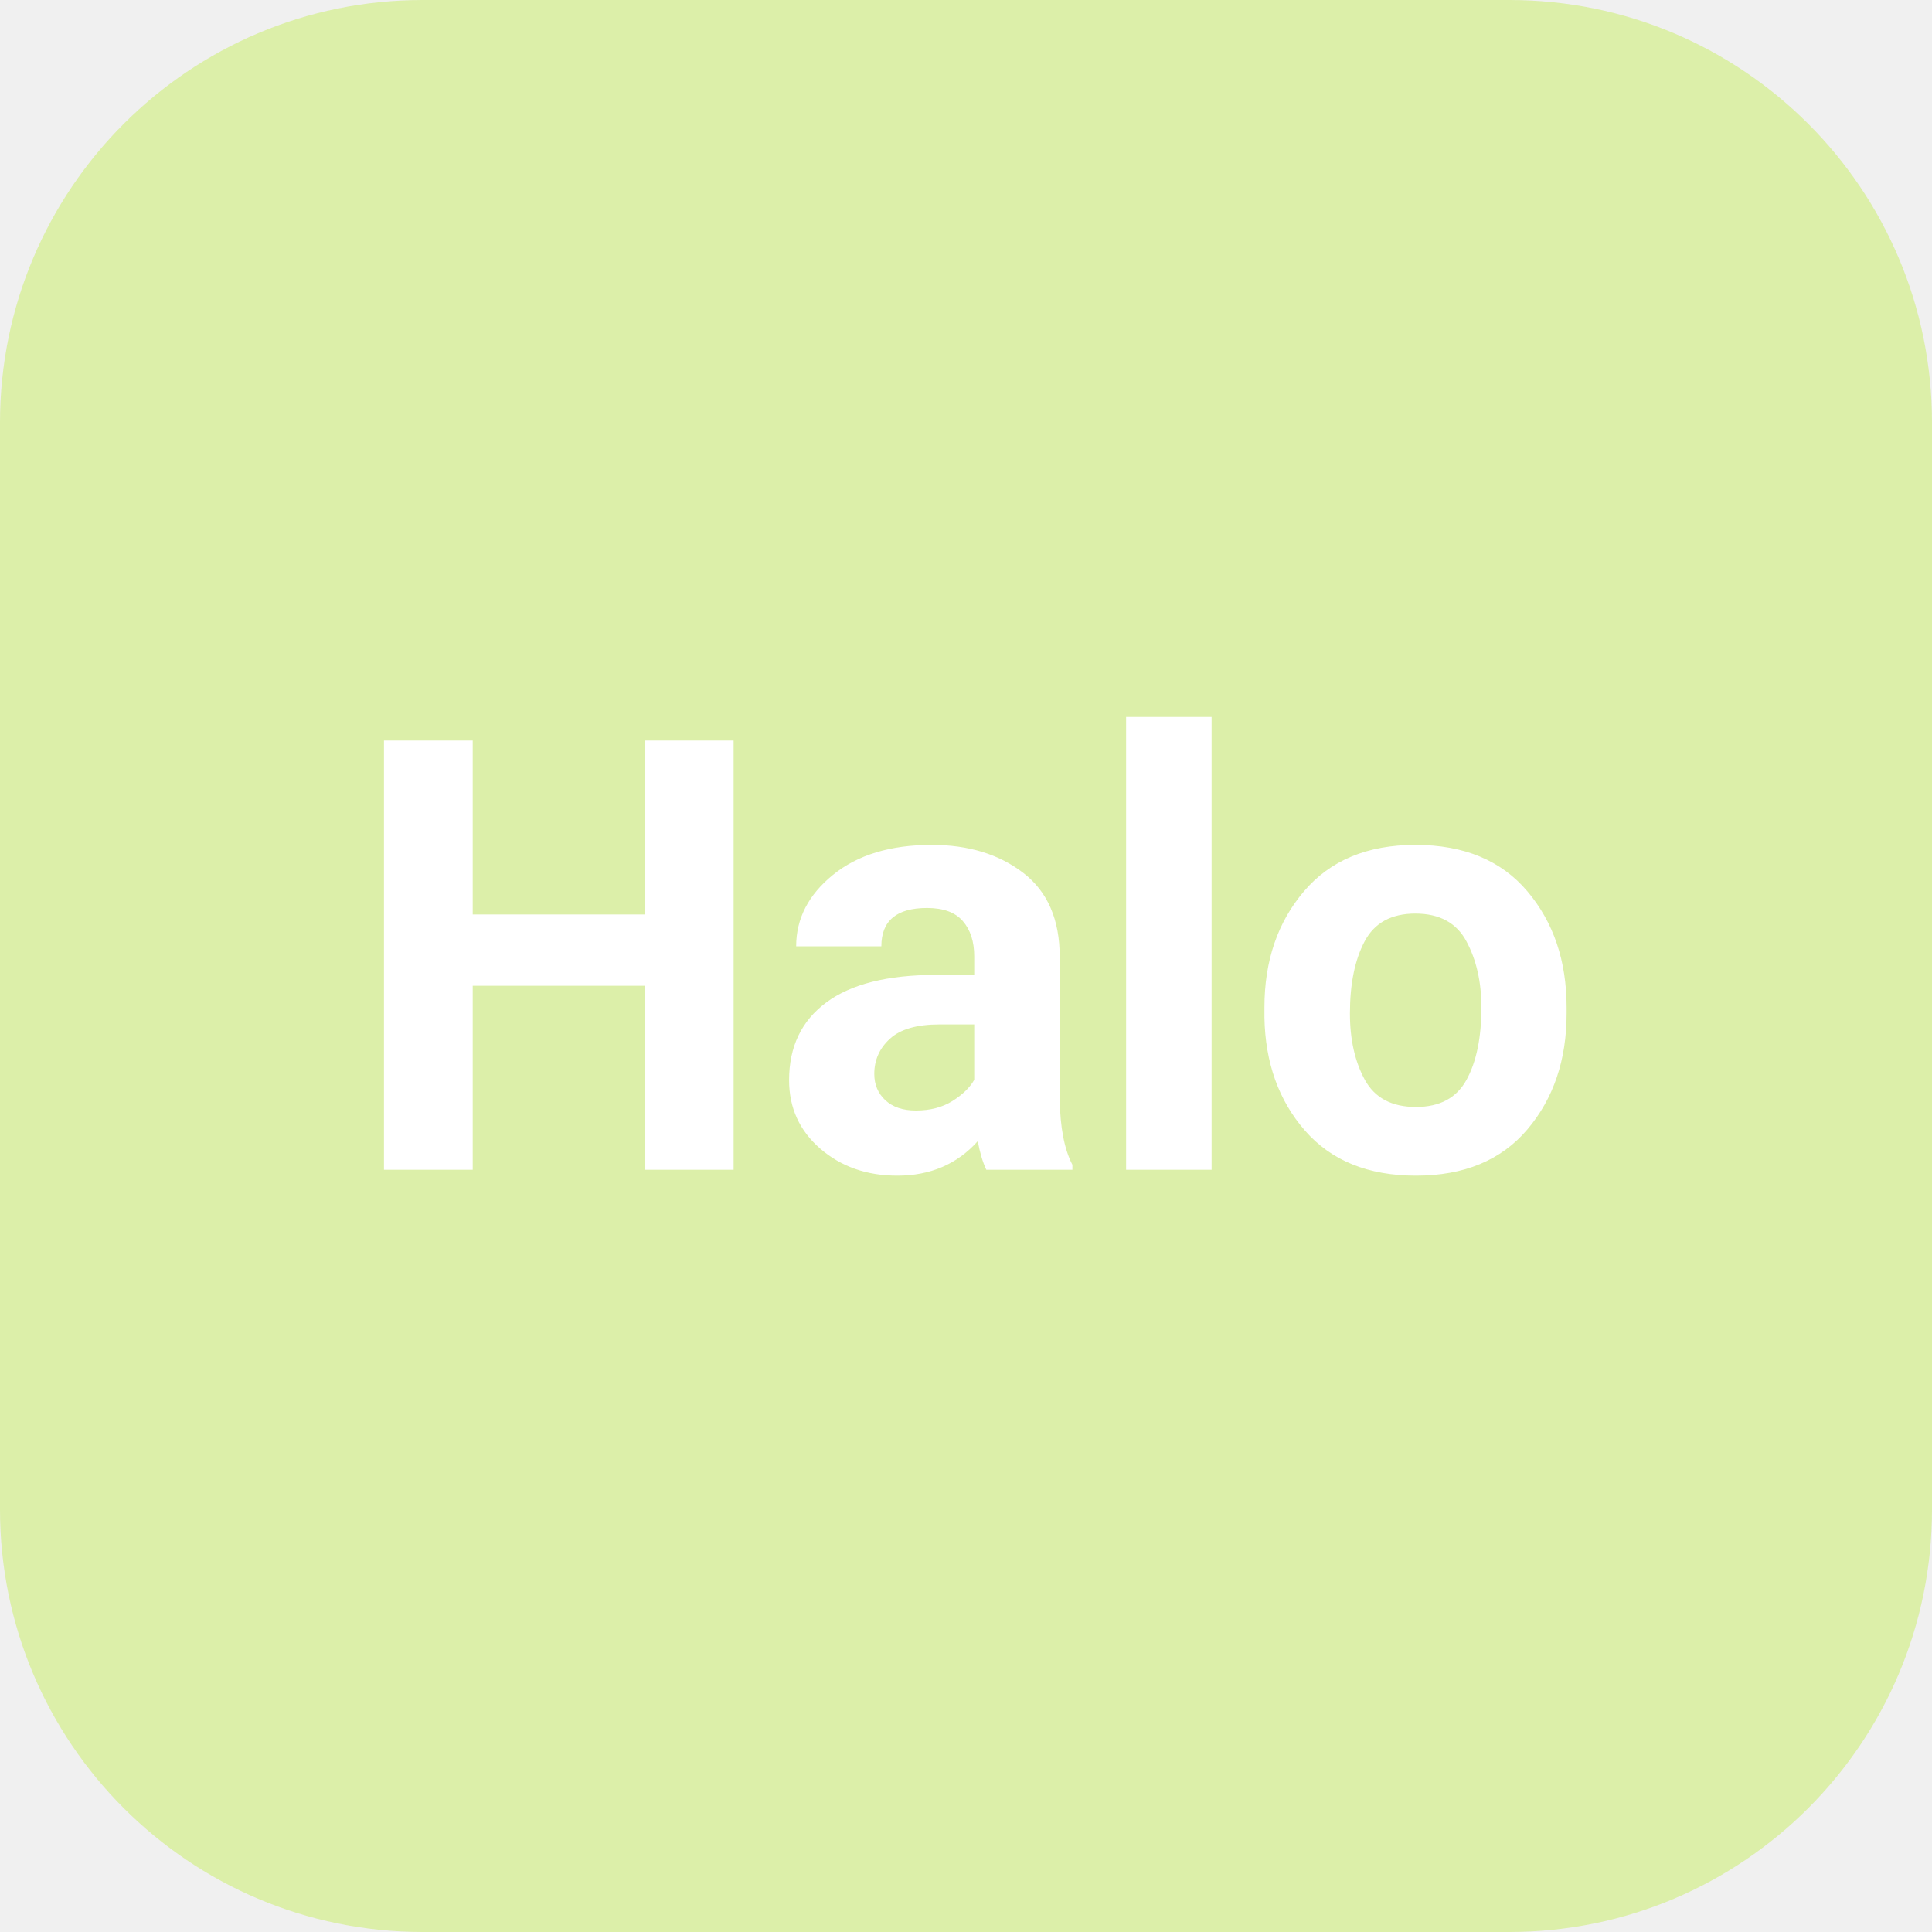
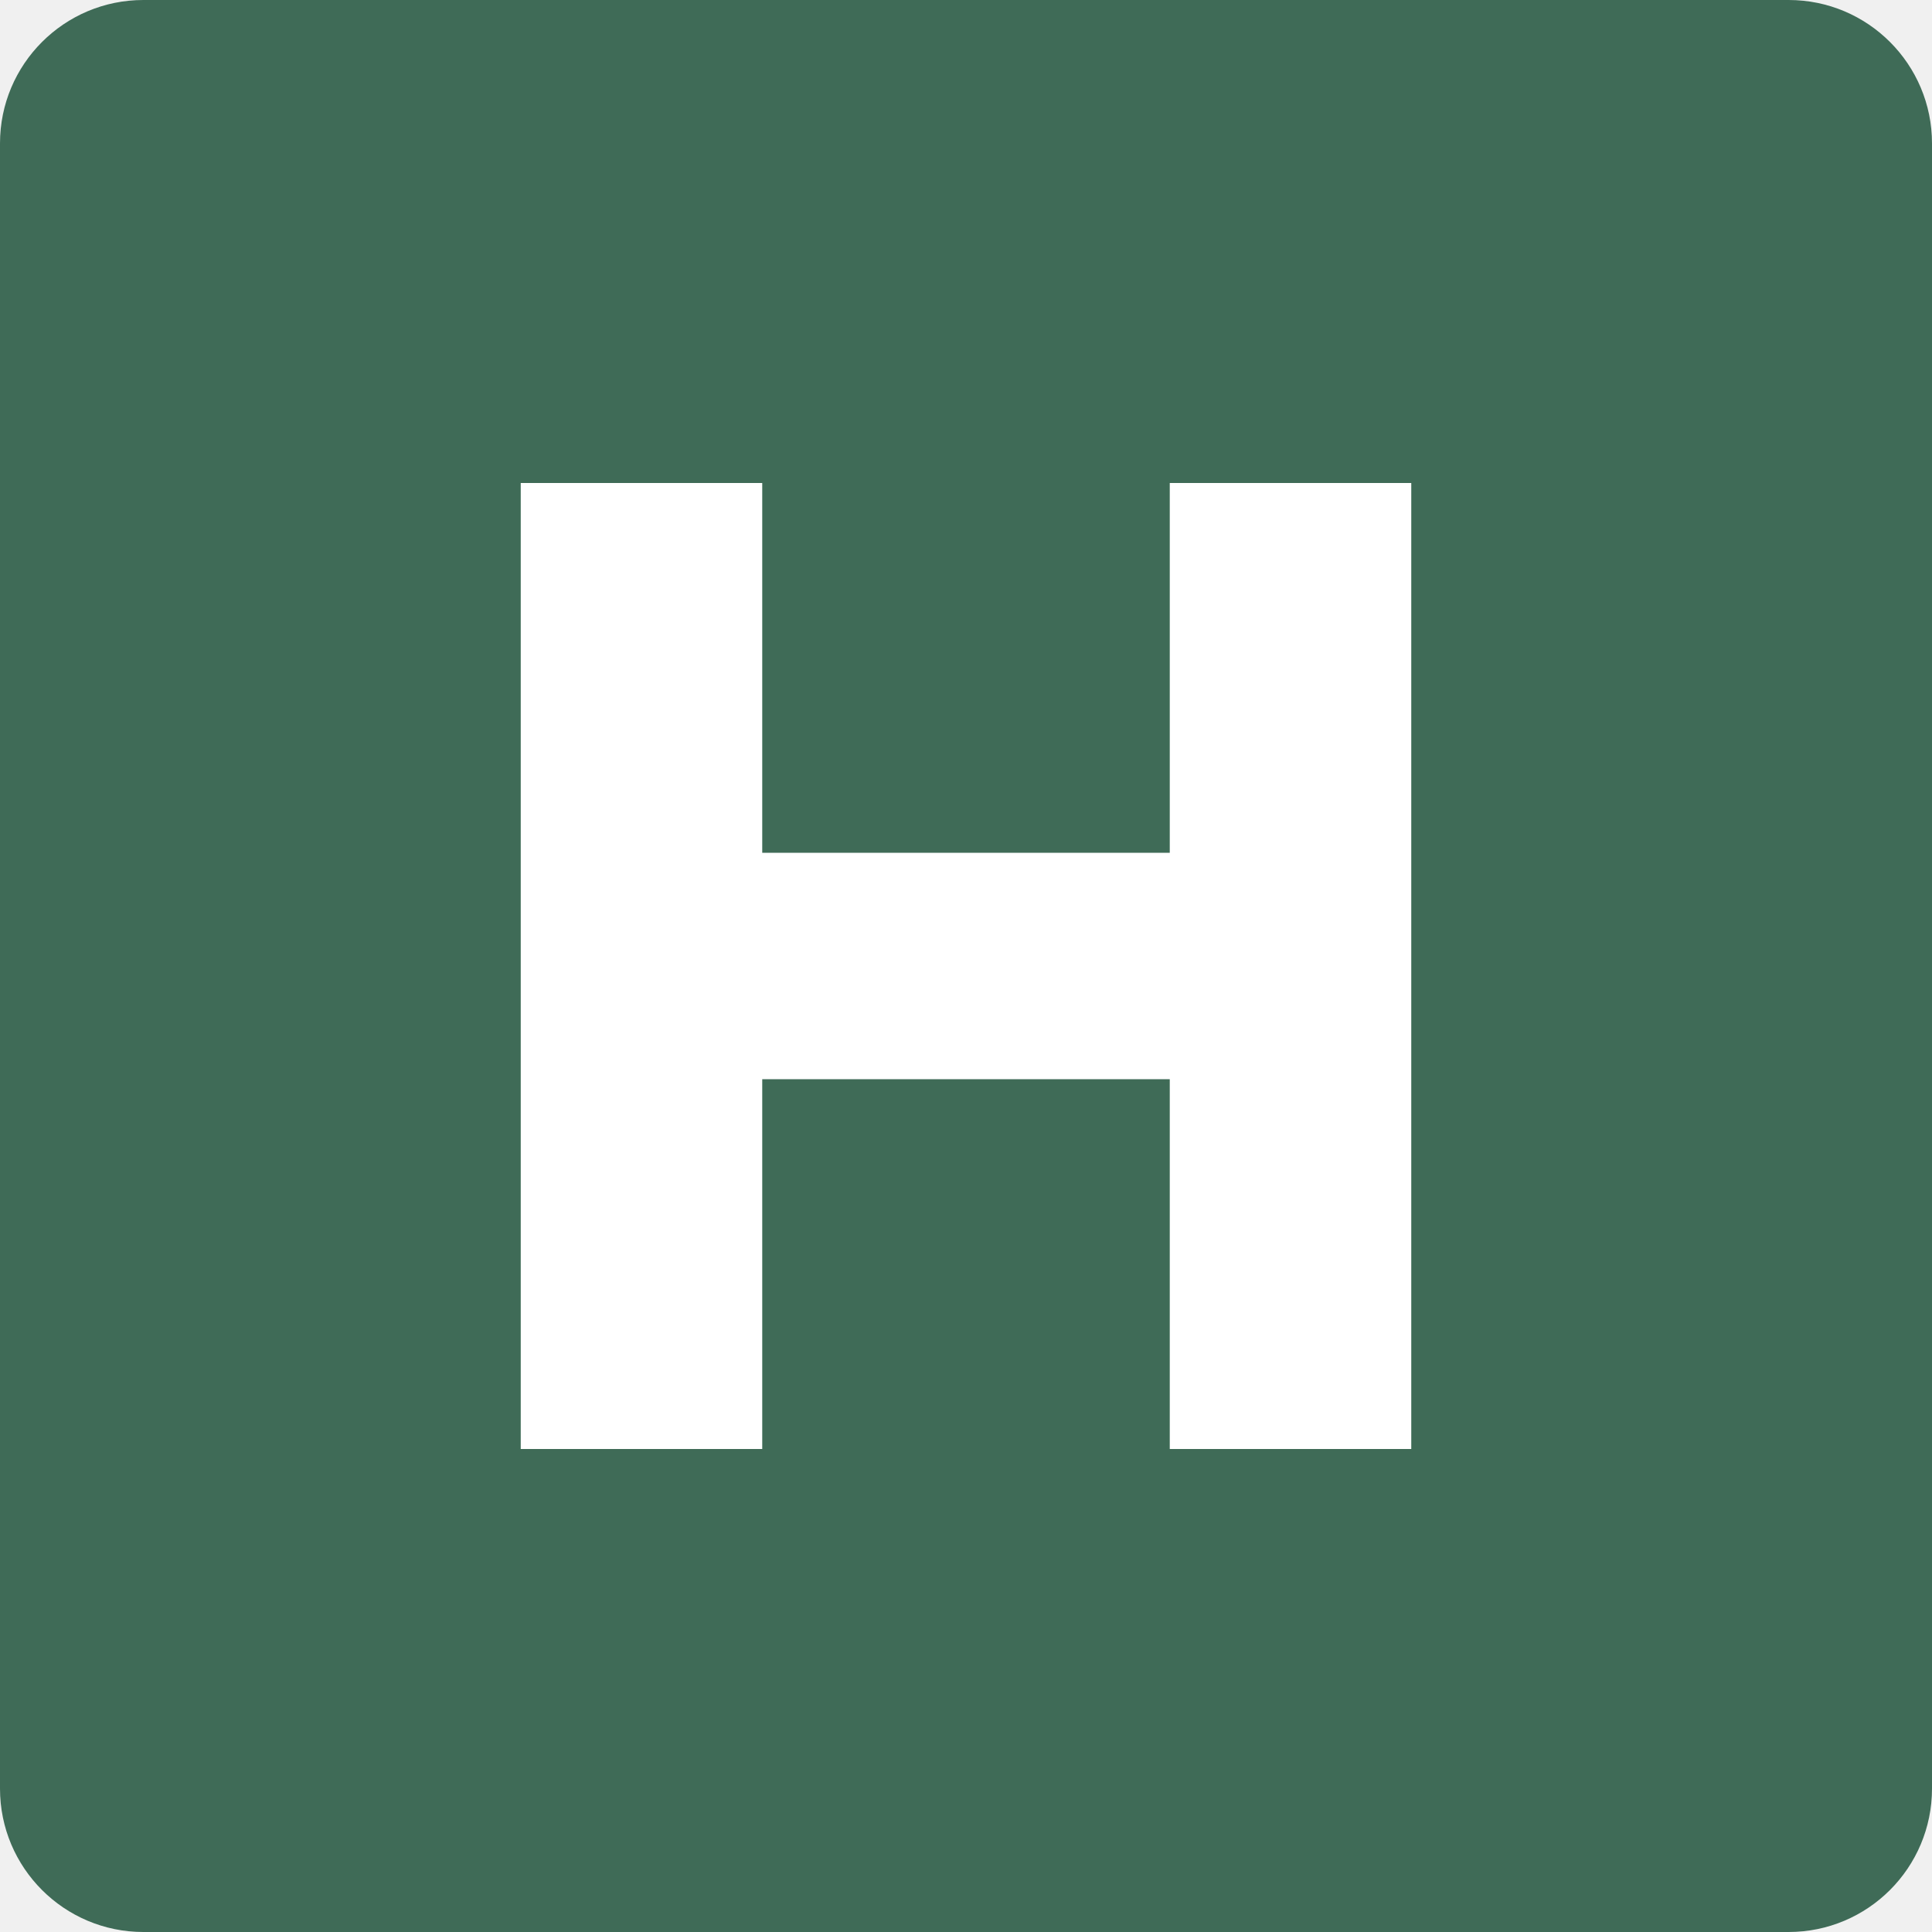
- <svg xmlns="http://www.w3.org/2000/svg" viewBox="0 0 512 512" width="100%" height="100%">
-   <rect x="0" y="0" width="512" height="512" rx="112" ry="112" fill="rgba(200, 238, 98, 0.5)" />
-   <text x="256" y="310" font-family="system-ui, -apple-system, 'Segoe UI', Roboto, Helvetica, Arial, sans-serif" font-weight="700" font-size="160" fill="#FFFFFF" text-anchor="middle" letter-spacing="-1">Halo</text>
+ <svg xmlns="http://www.w3.org/2000/svg" viewBox="0 0 512 512" width="512" height="512" role="img" aria-label="HALO Music">
+   <rect width="512" height="512" rx="38" fill="#3F6B57" />
+   <path d="M138 128h64v98h108v-98h64v256h-64v-98H202v98h-64z" fill="#FFFFFF" />
</svg>
